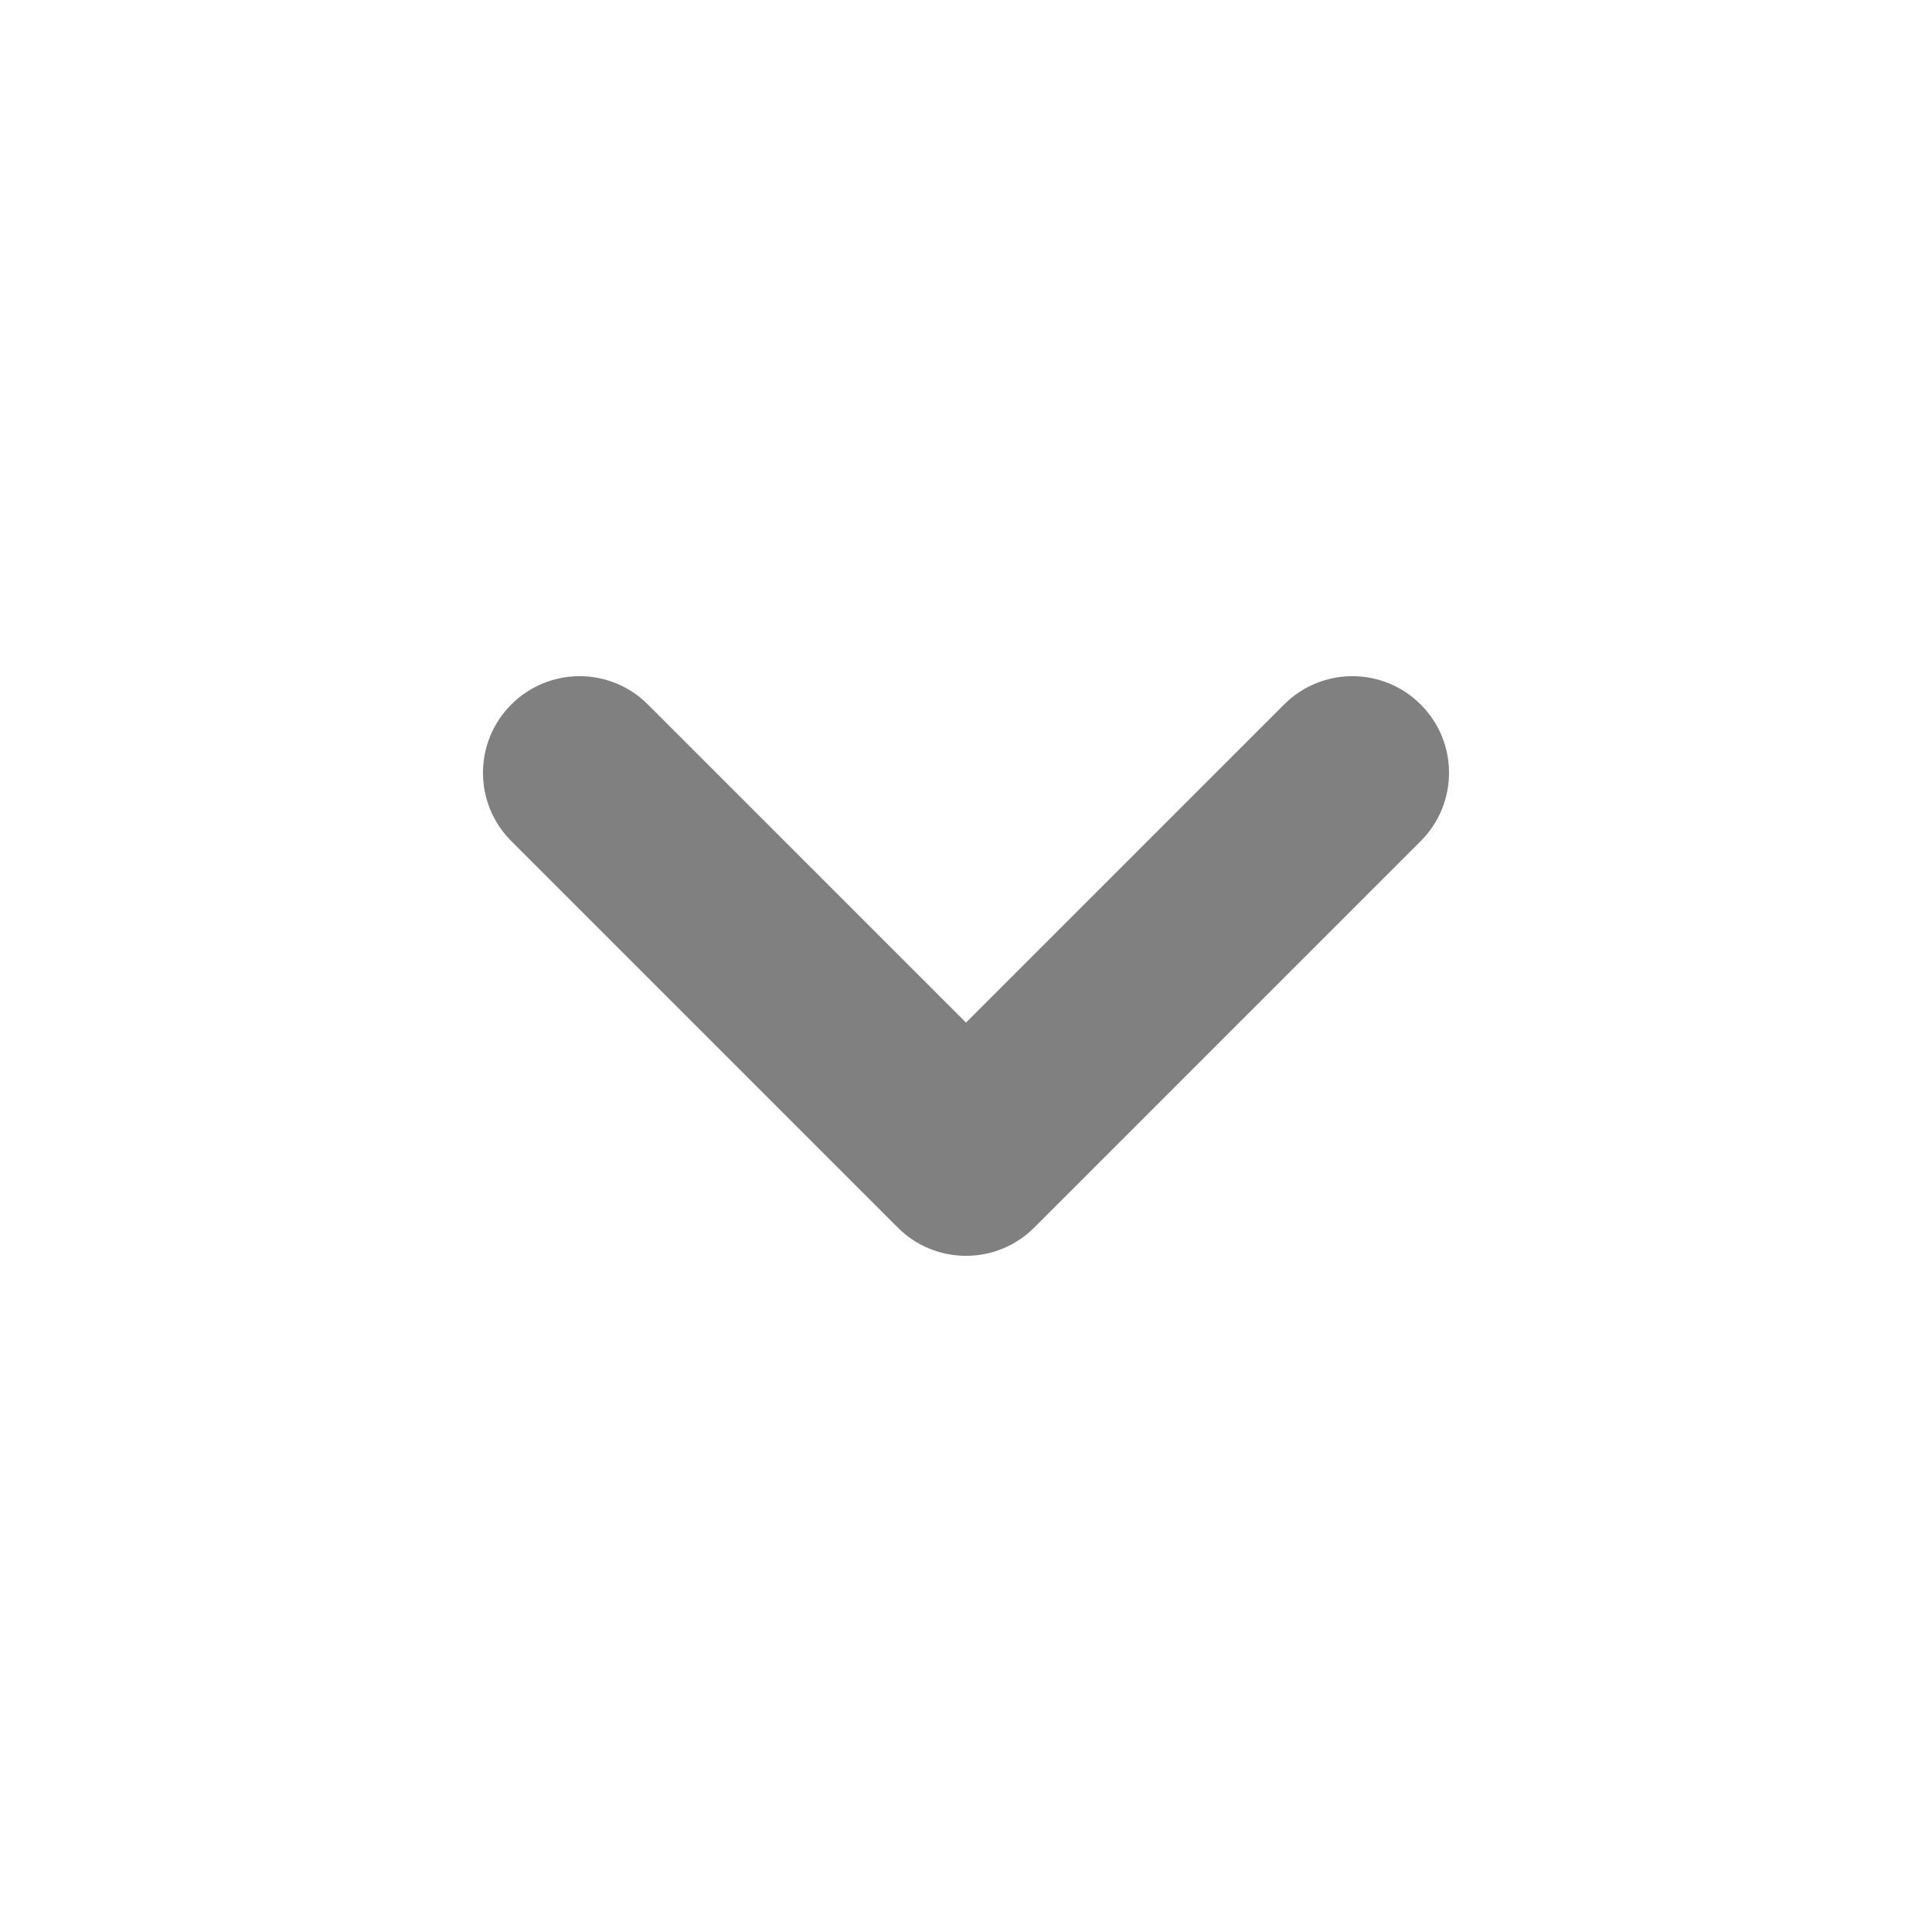
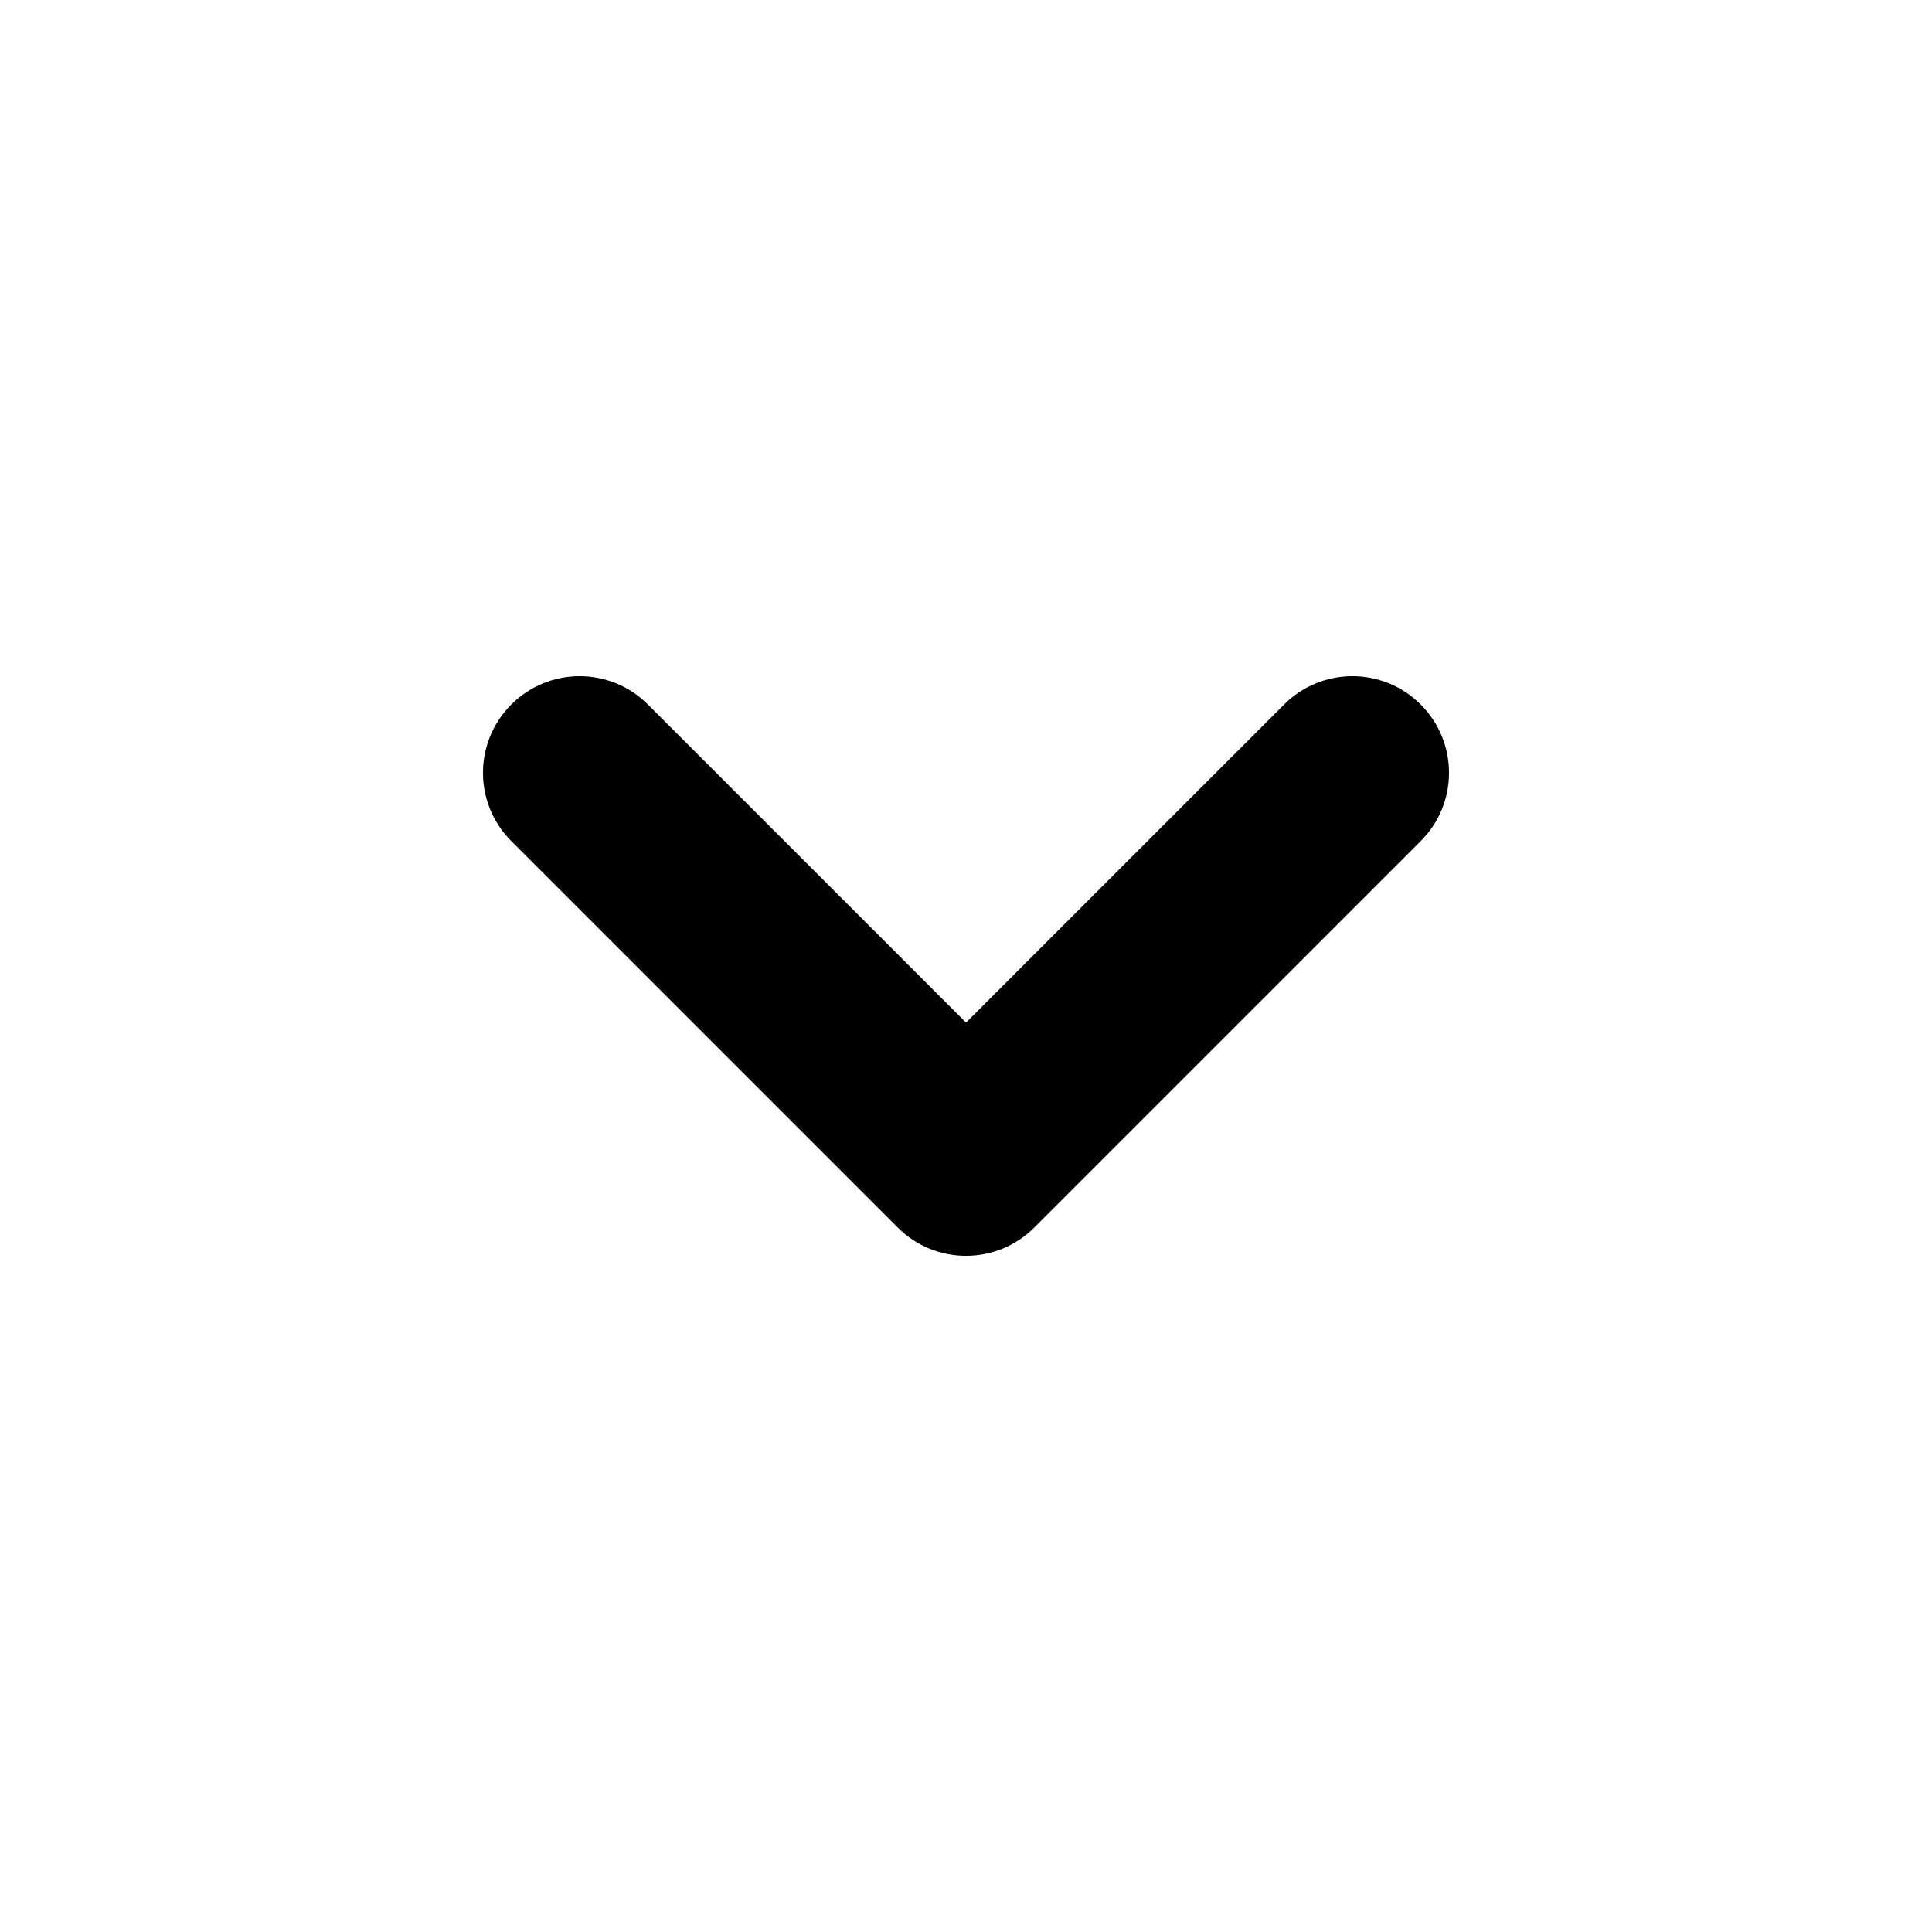
<svg xmlns="http://www.w3.org/2000/svg" width="20" height="20" viewBox="0 0 20 20" fill="none">
  <g transform="rotate(0 10 10)">
-     <path fill-rule="evenodd" clip-rule="evenodd" d="M5.293 7.293C5.683 6.902 6.317 6.902 6.707 7.293L10 10.586L13.293 7.293C13.683 6.902 14.317 6.902 14.707 7.293C15.098 7.683 15.098 8.317 14.707 8.707L10.707 12.707C10.317 13.098 9.683 13.098 9.293 12.707L5.293 8.707C4.902 8.317 4.902 7.683 5.293 7.293Z" fill="#808080" />
+     <path fill-rule="evenodd" clip-rule="evenodd" d="M5.293 7.293C5.683 6.902 6.317 6.902 6.707 7.293L10 10.586L13.293 7.293C13.683 6.902 14.317 6.902 14.707 7.293C15.098 7.683 15.098 8.317 14.707 8.707L10.707 12.707C10.317 13.098 9.683 13.098 9.293 12.707L5.293 8.707C4.902 8.317 4.902 7.683 5.293 7.293Z" fill="currentColor" />
  </g>
</svg>
